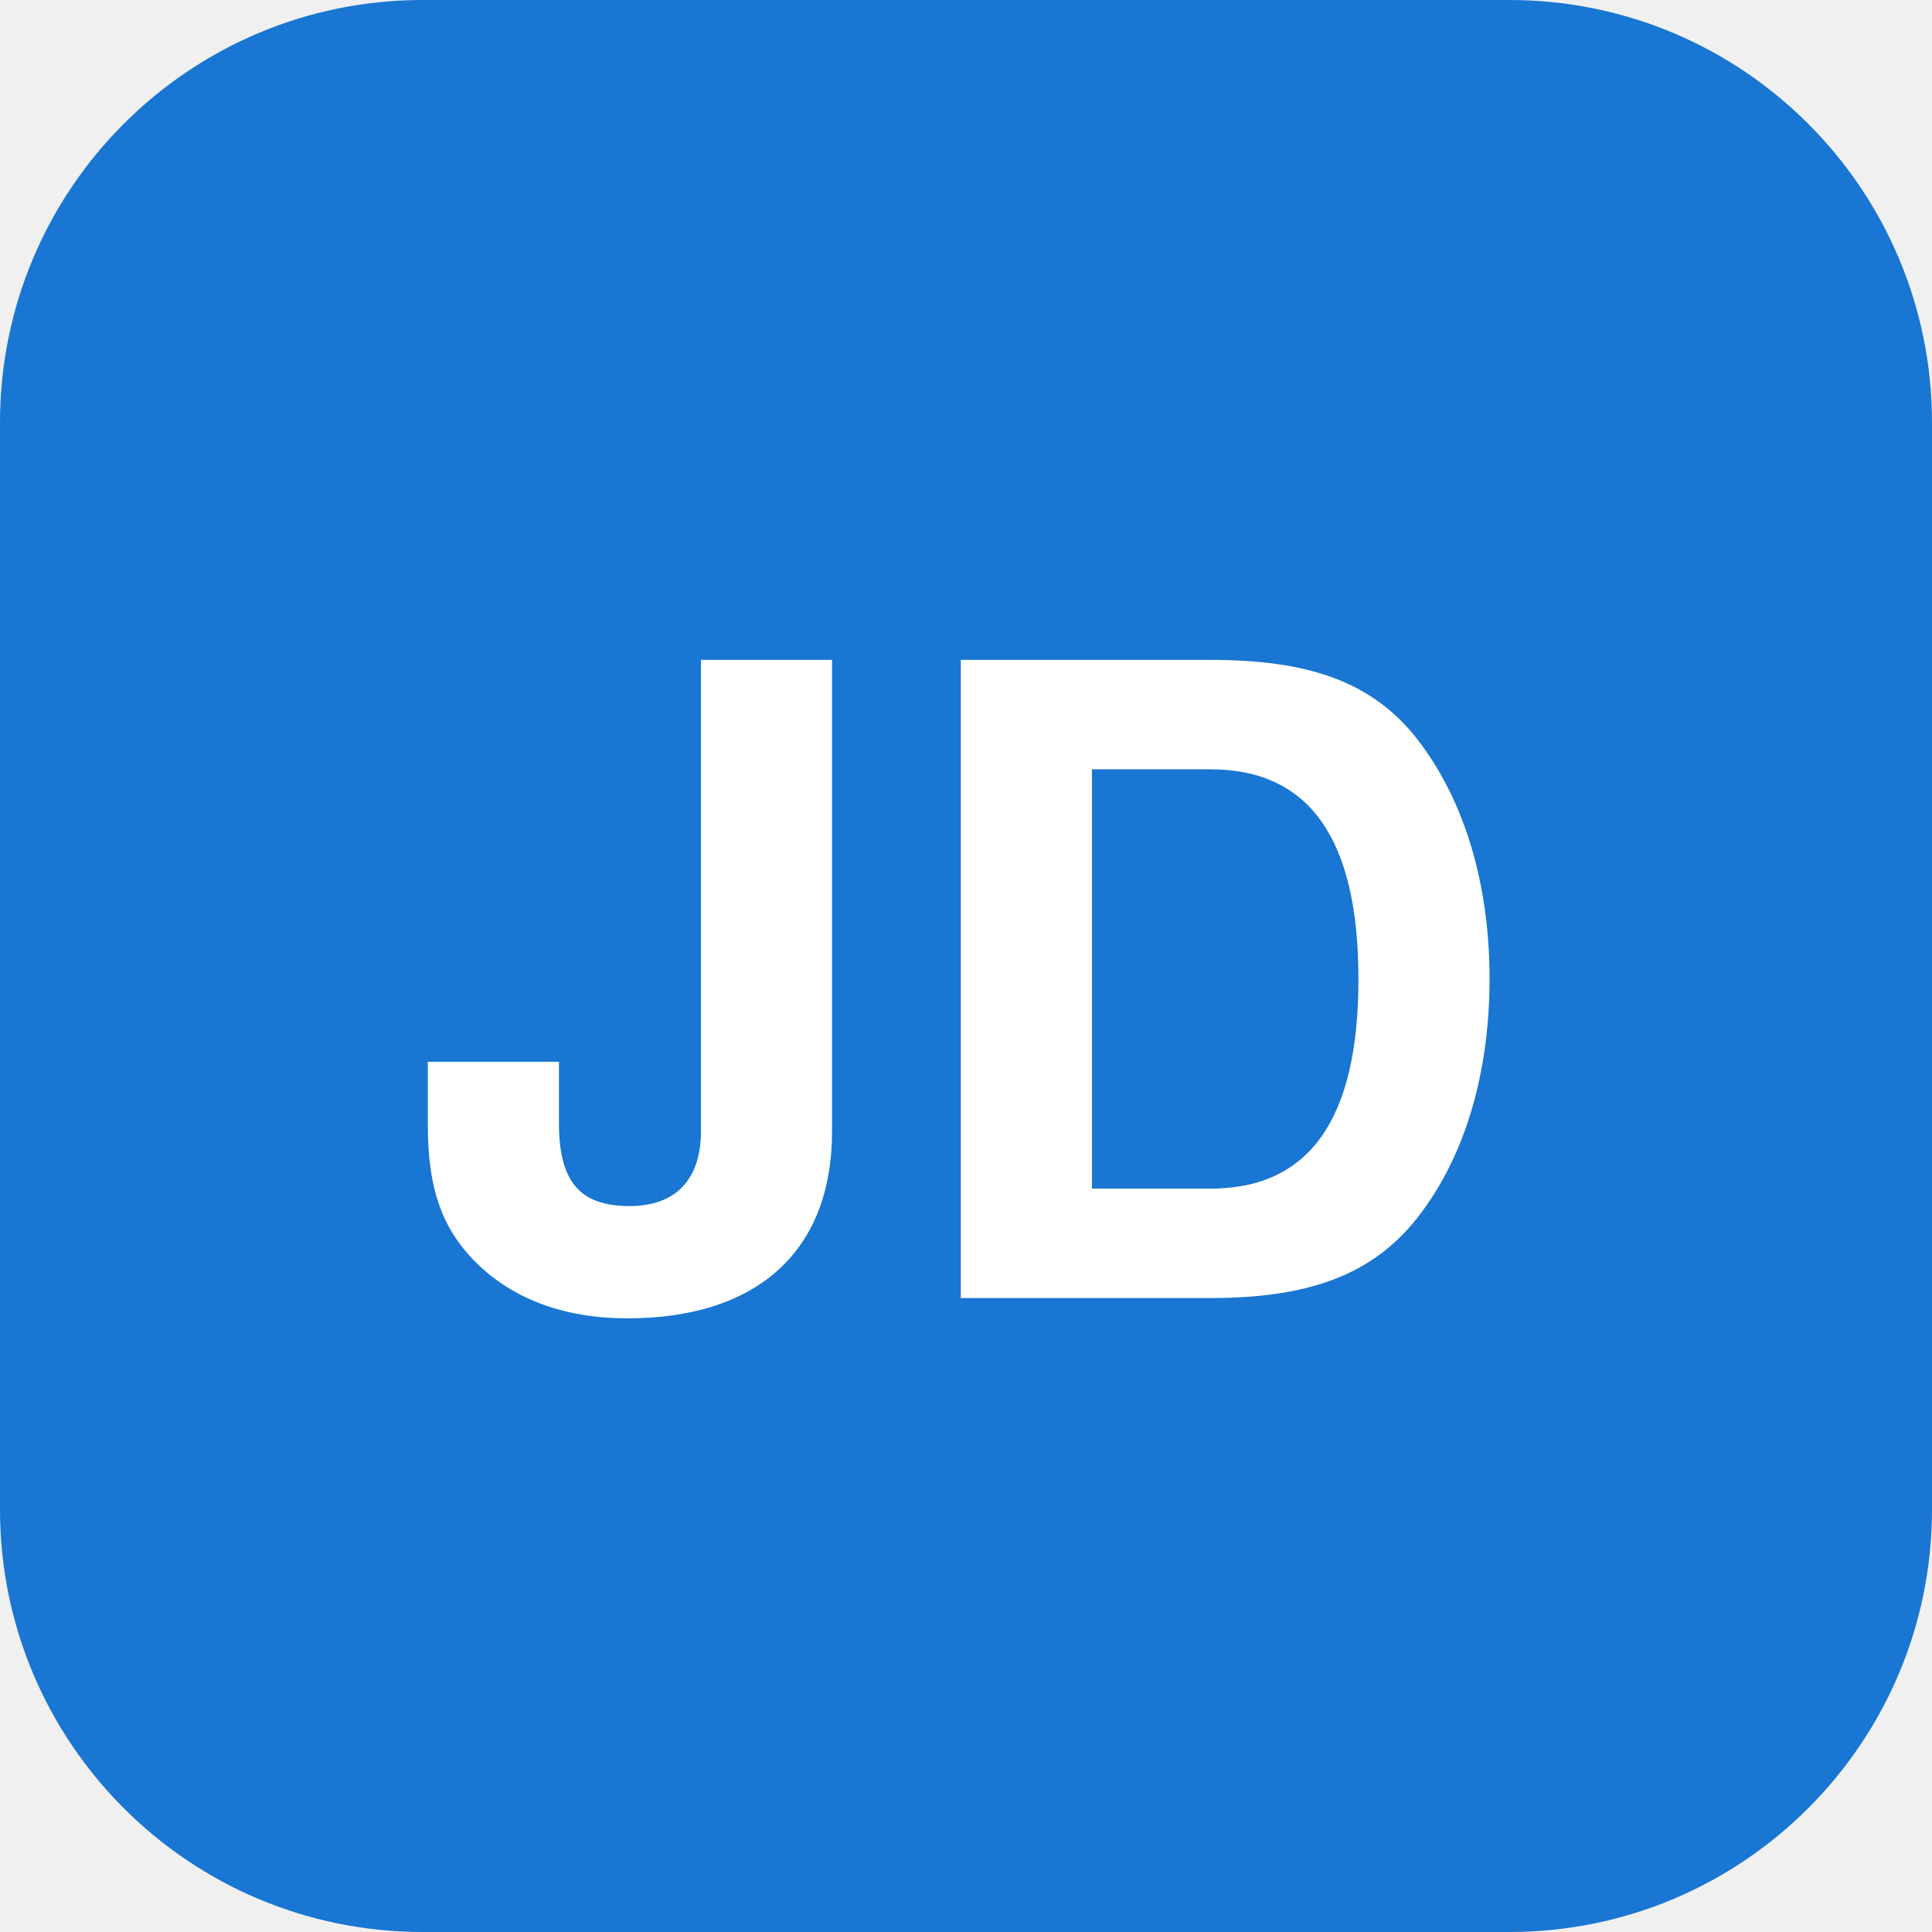
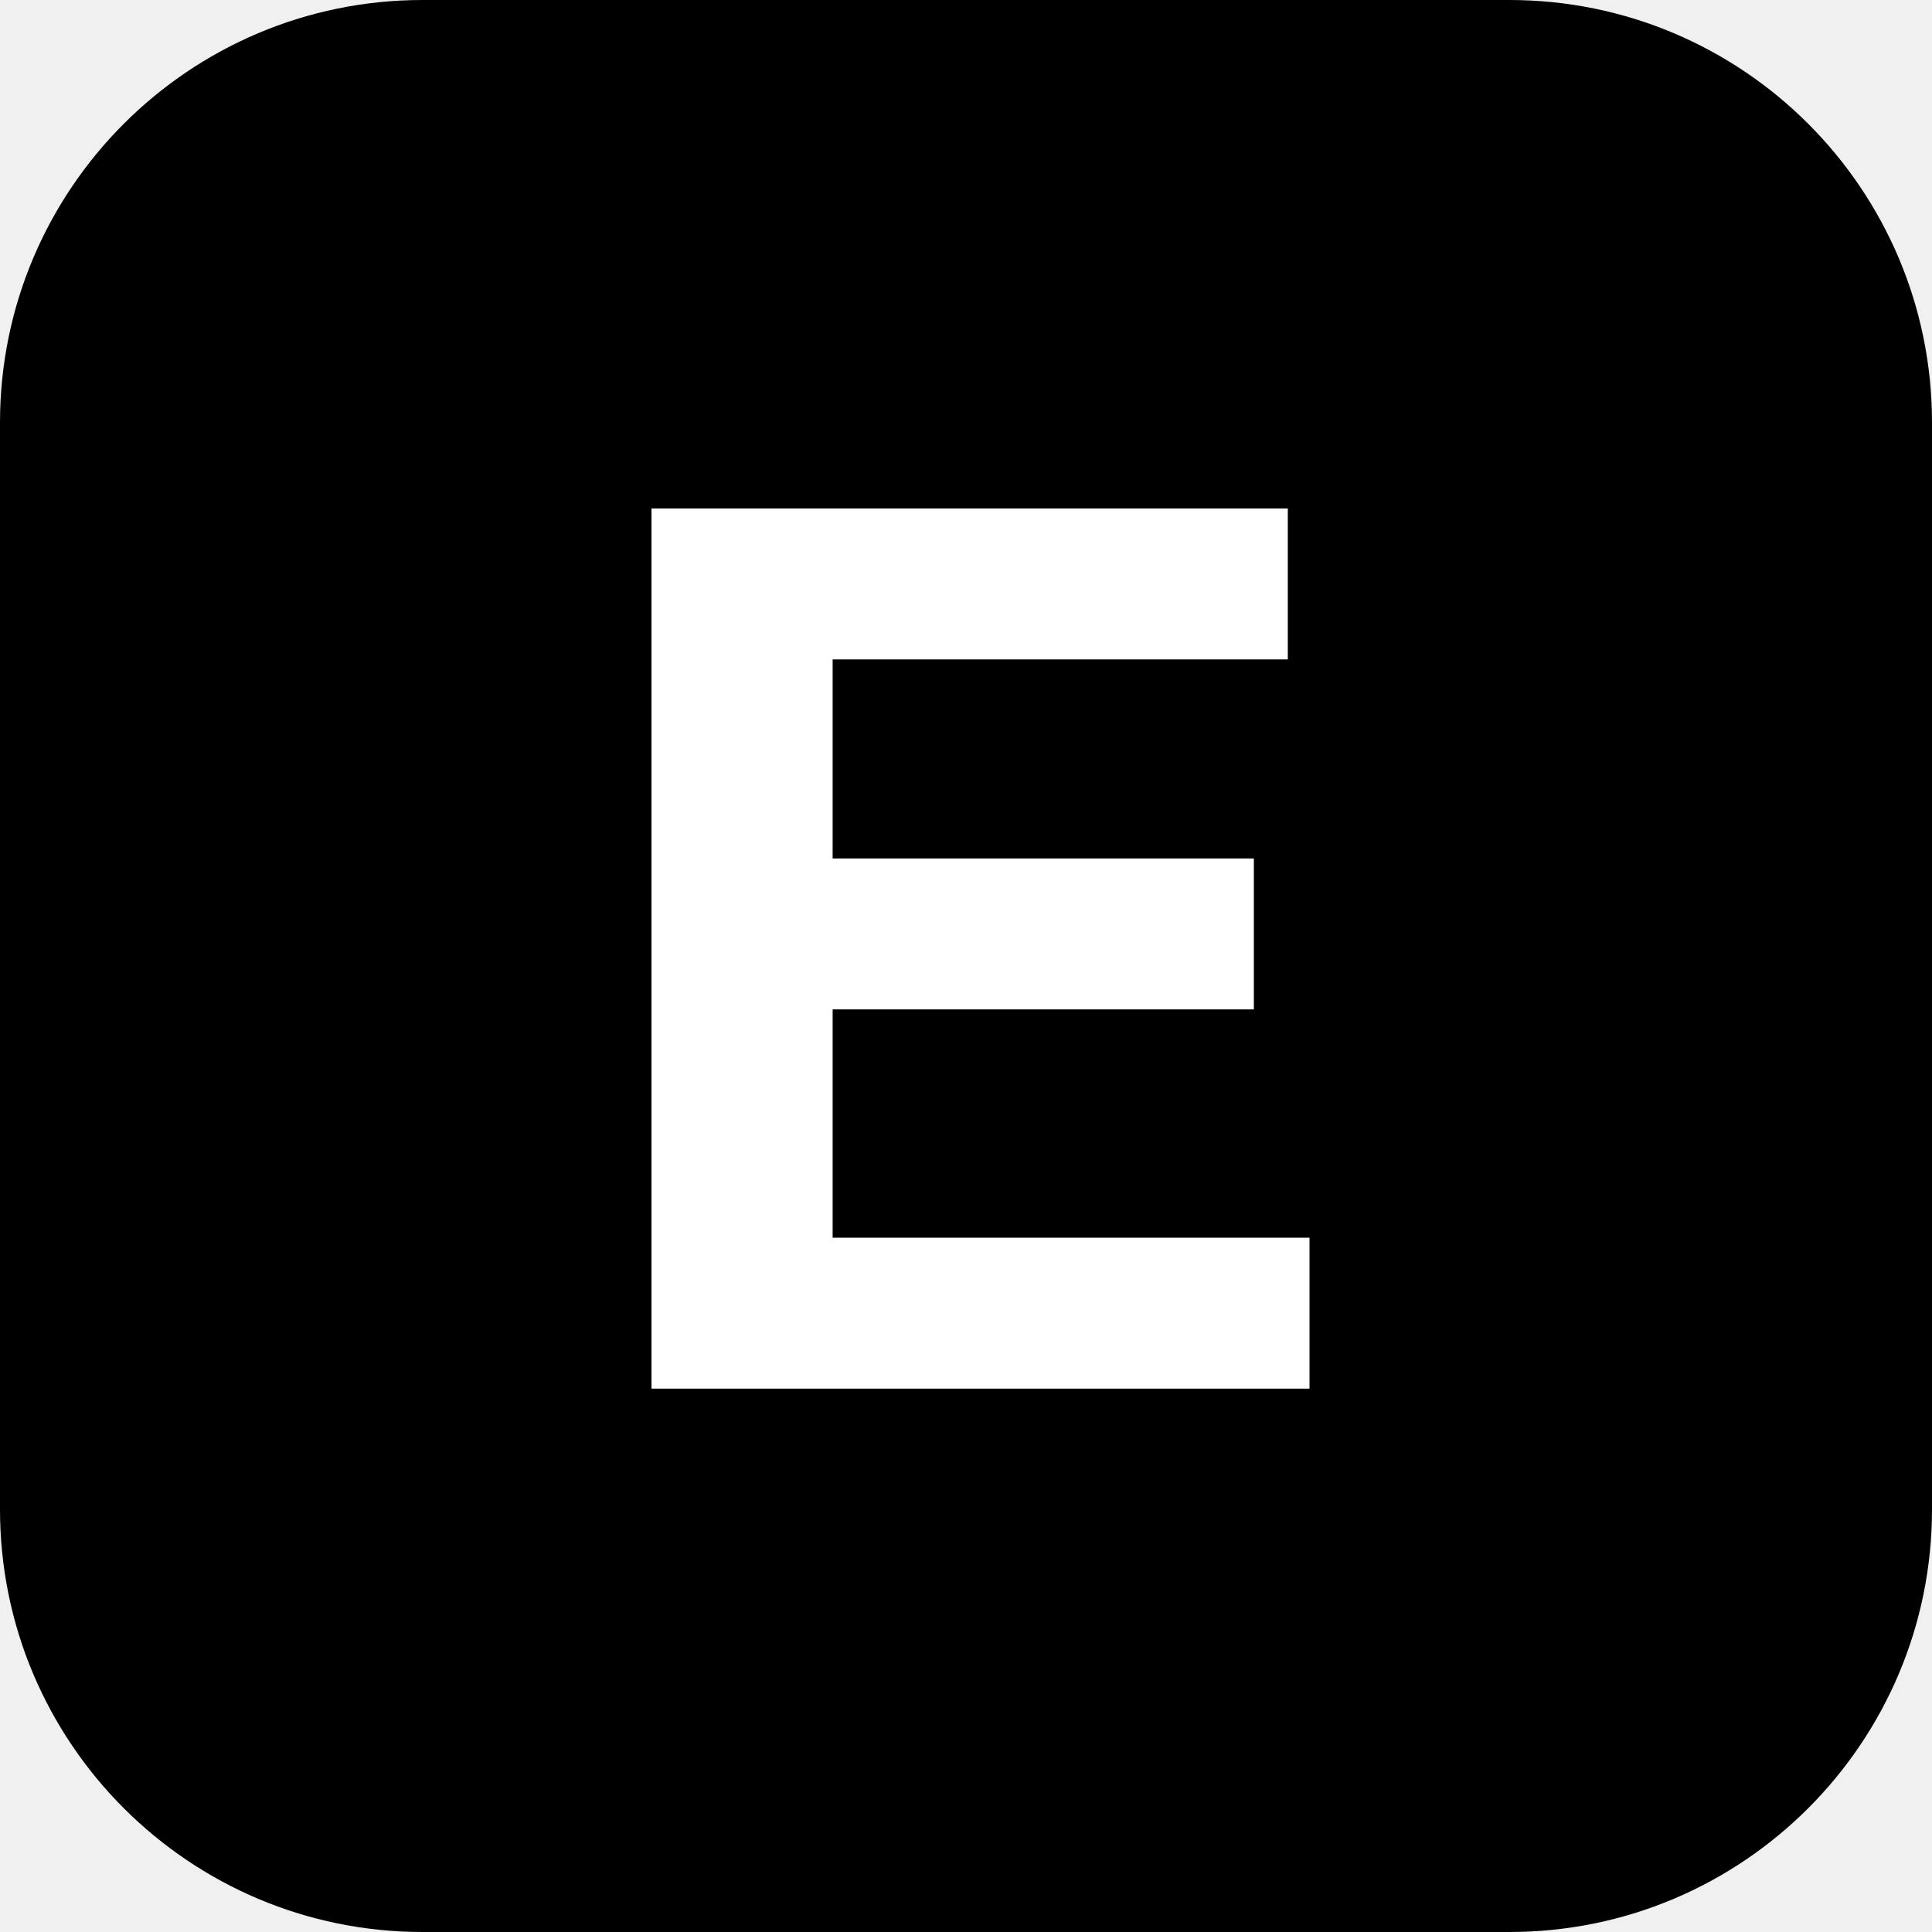
<svg xmlns="http://www.w3.org/2000/svg" viewBox="0 0 64 64">
-   <rect width="64" height="64" rx="14" fill="#1976D2" />
-   <text x="32" y="43" font-family="Helvetica, Arial, sans-serif" font-size="29" font-weight="700" fill="#fff" text-anchor="middle">JD</text>
+   <rect width="64" height="64" rx="14" fill="#000" />
+   <text x="32" y="46" font-family="Helvetica, Arial, sans-serif" font-size="40" font-weight="700" fill="#fff" text-anchor="middle">Е</text>
</svg>
